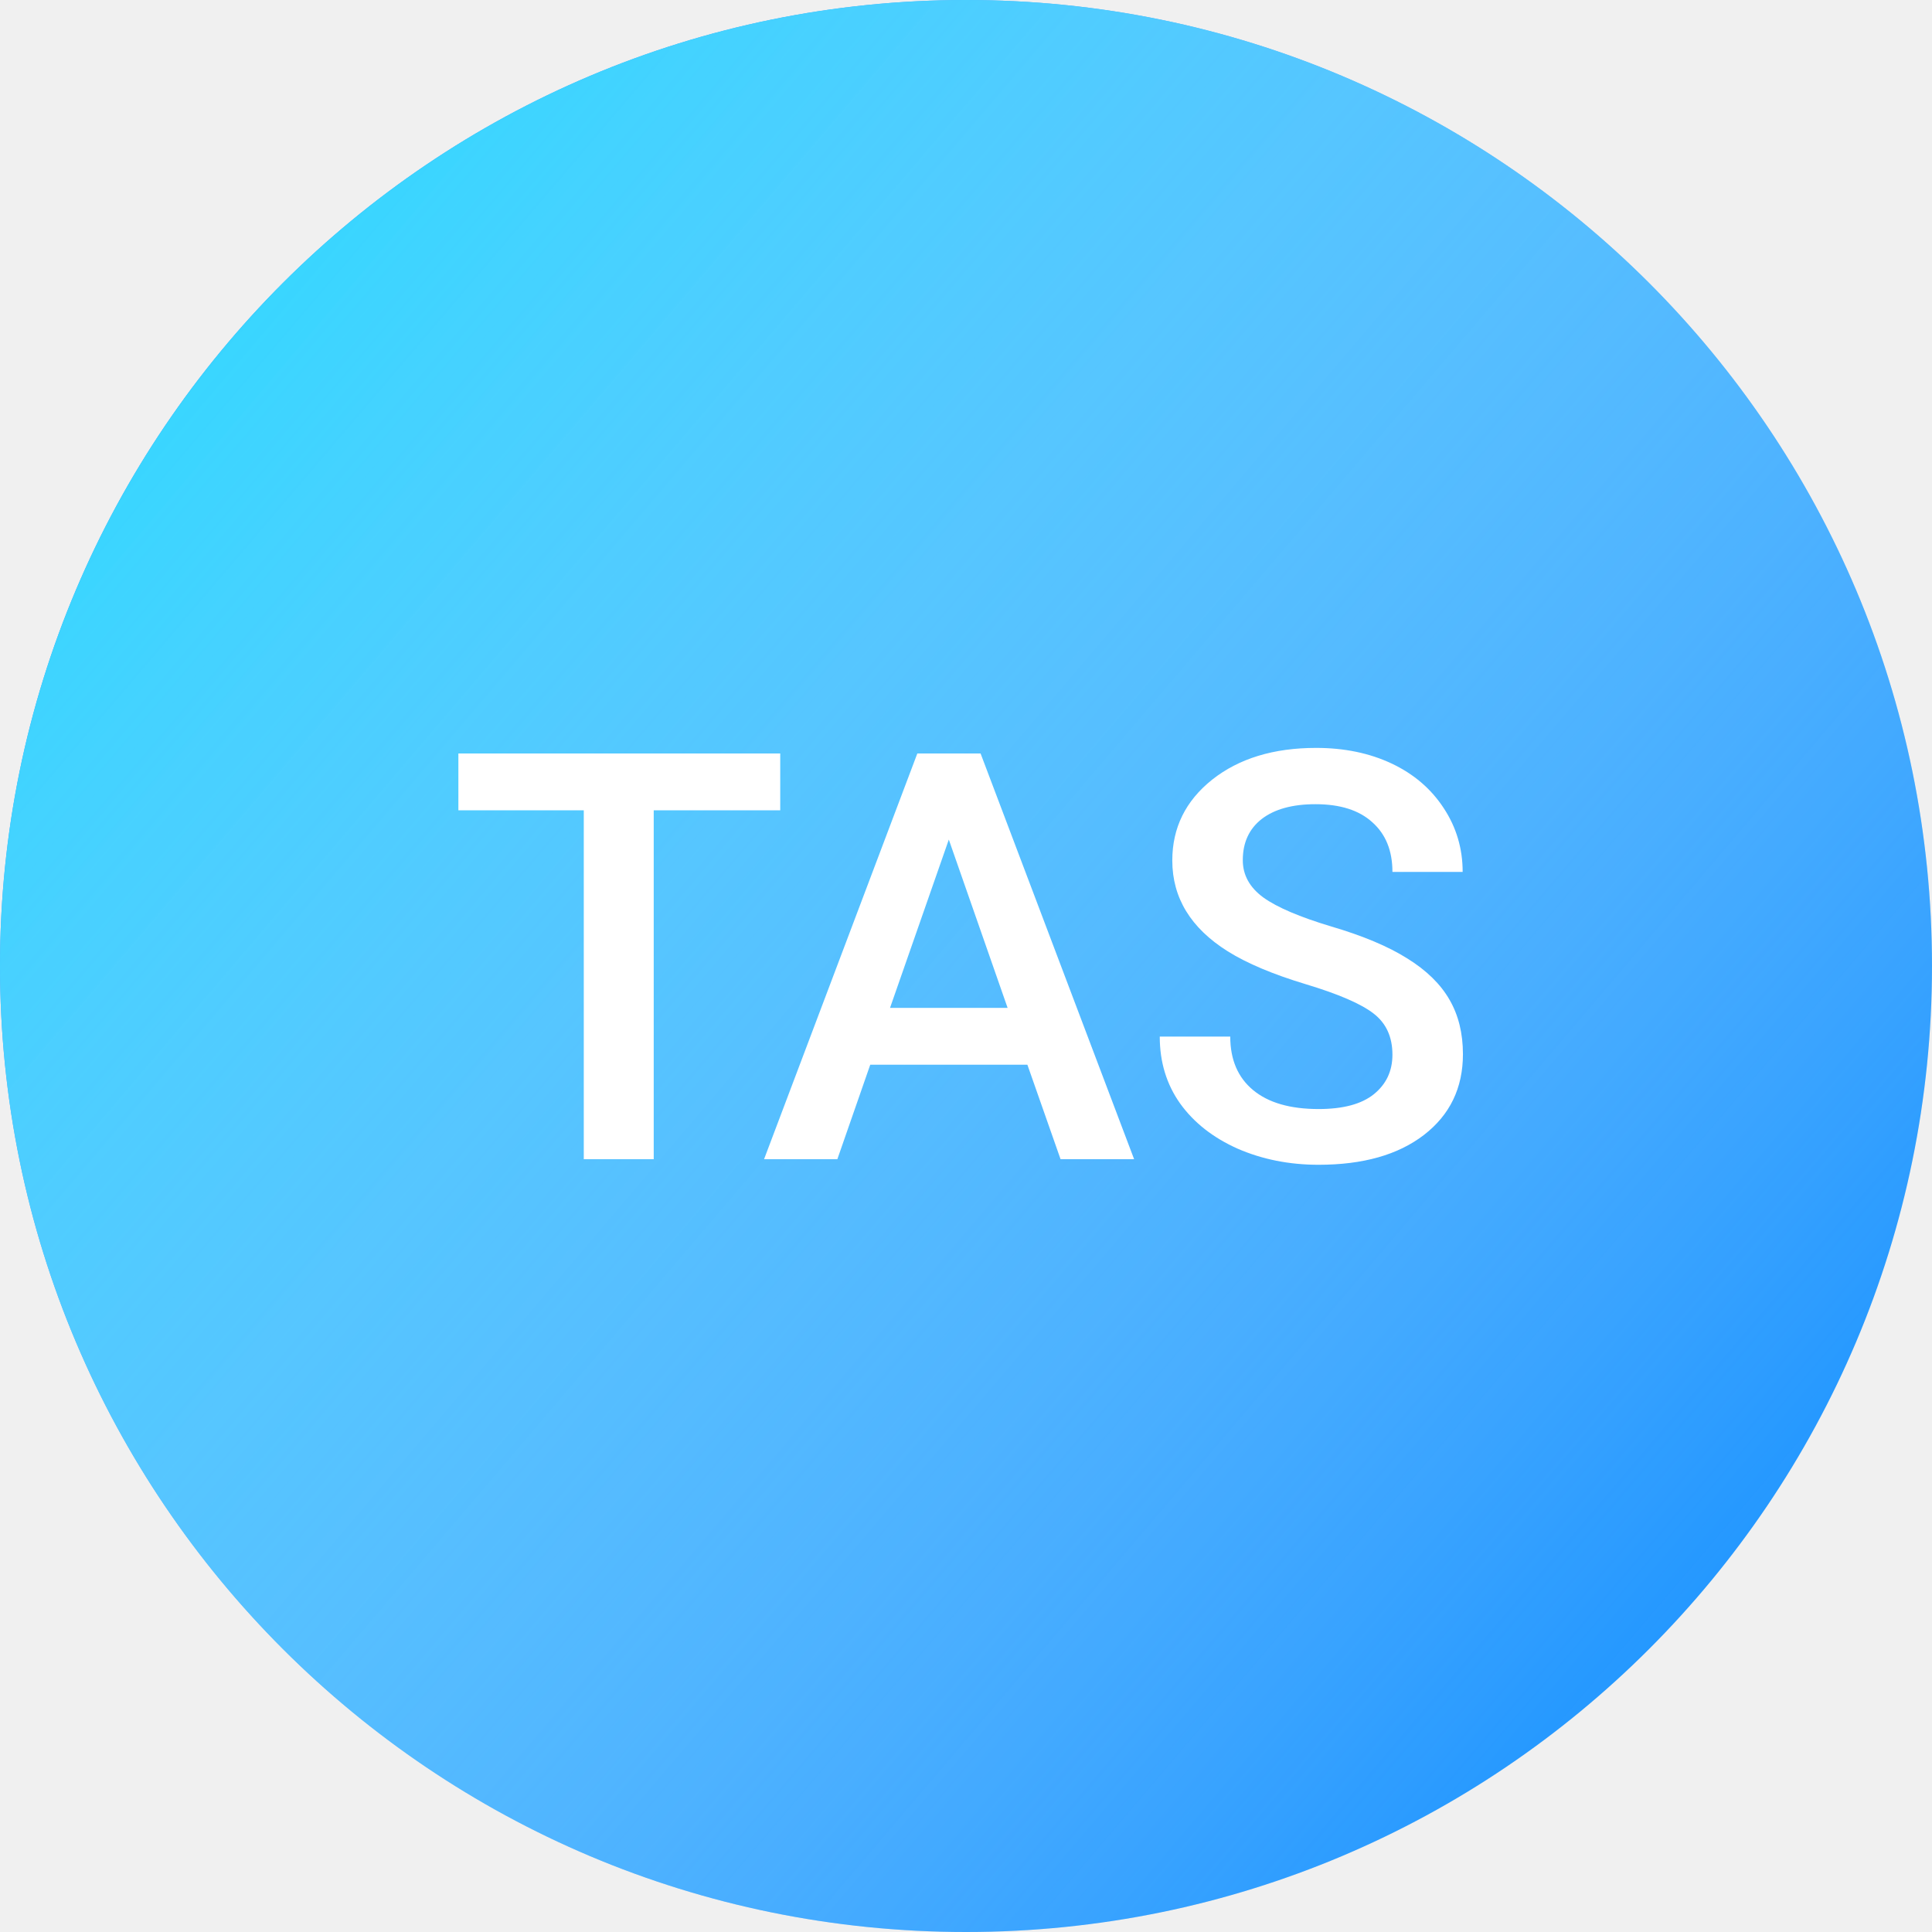
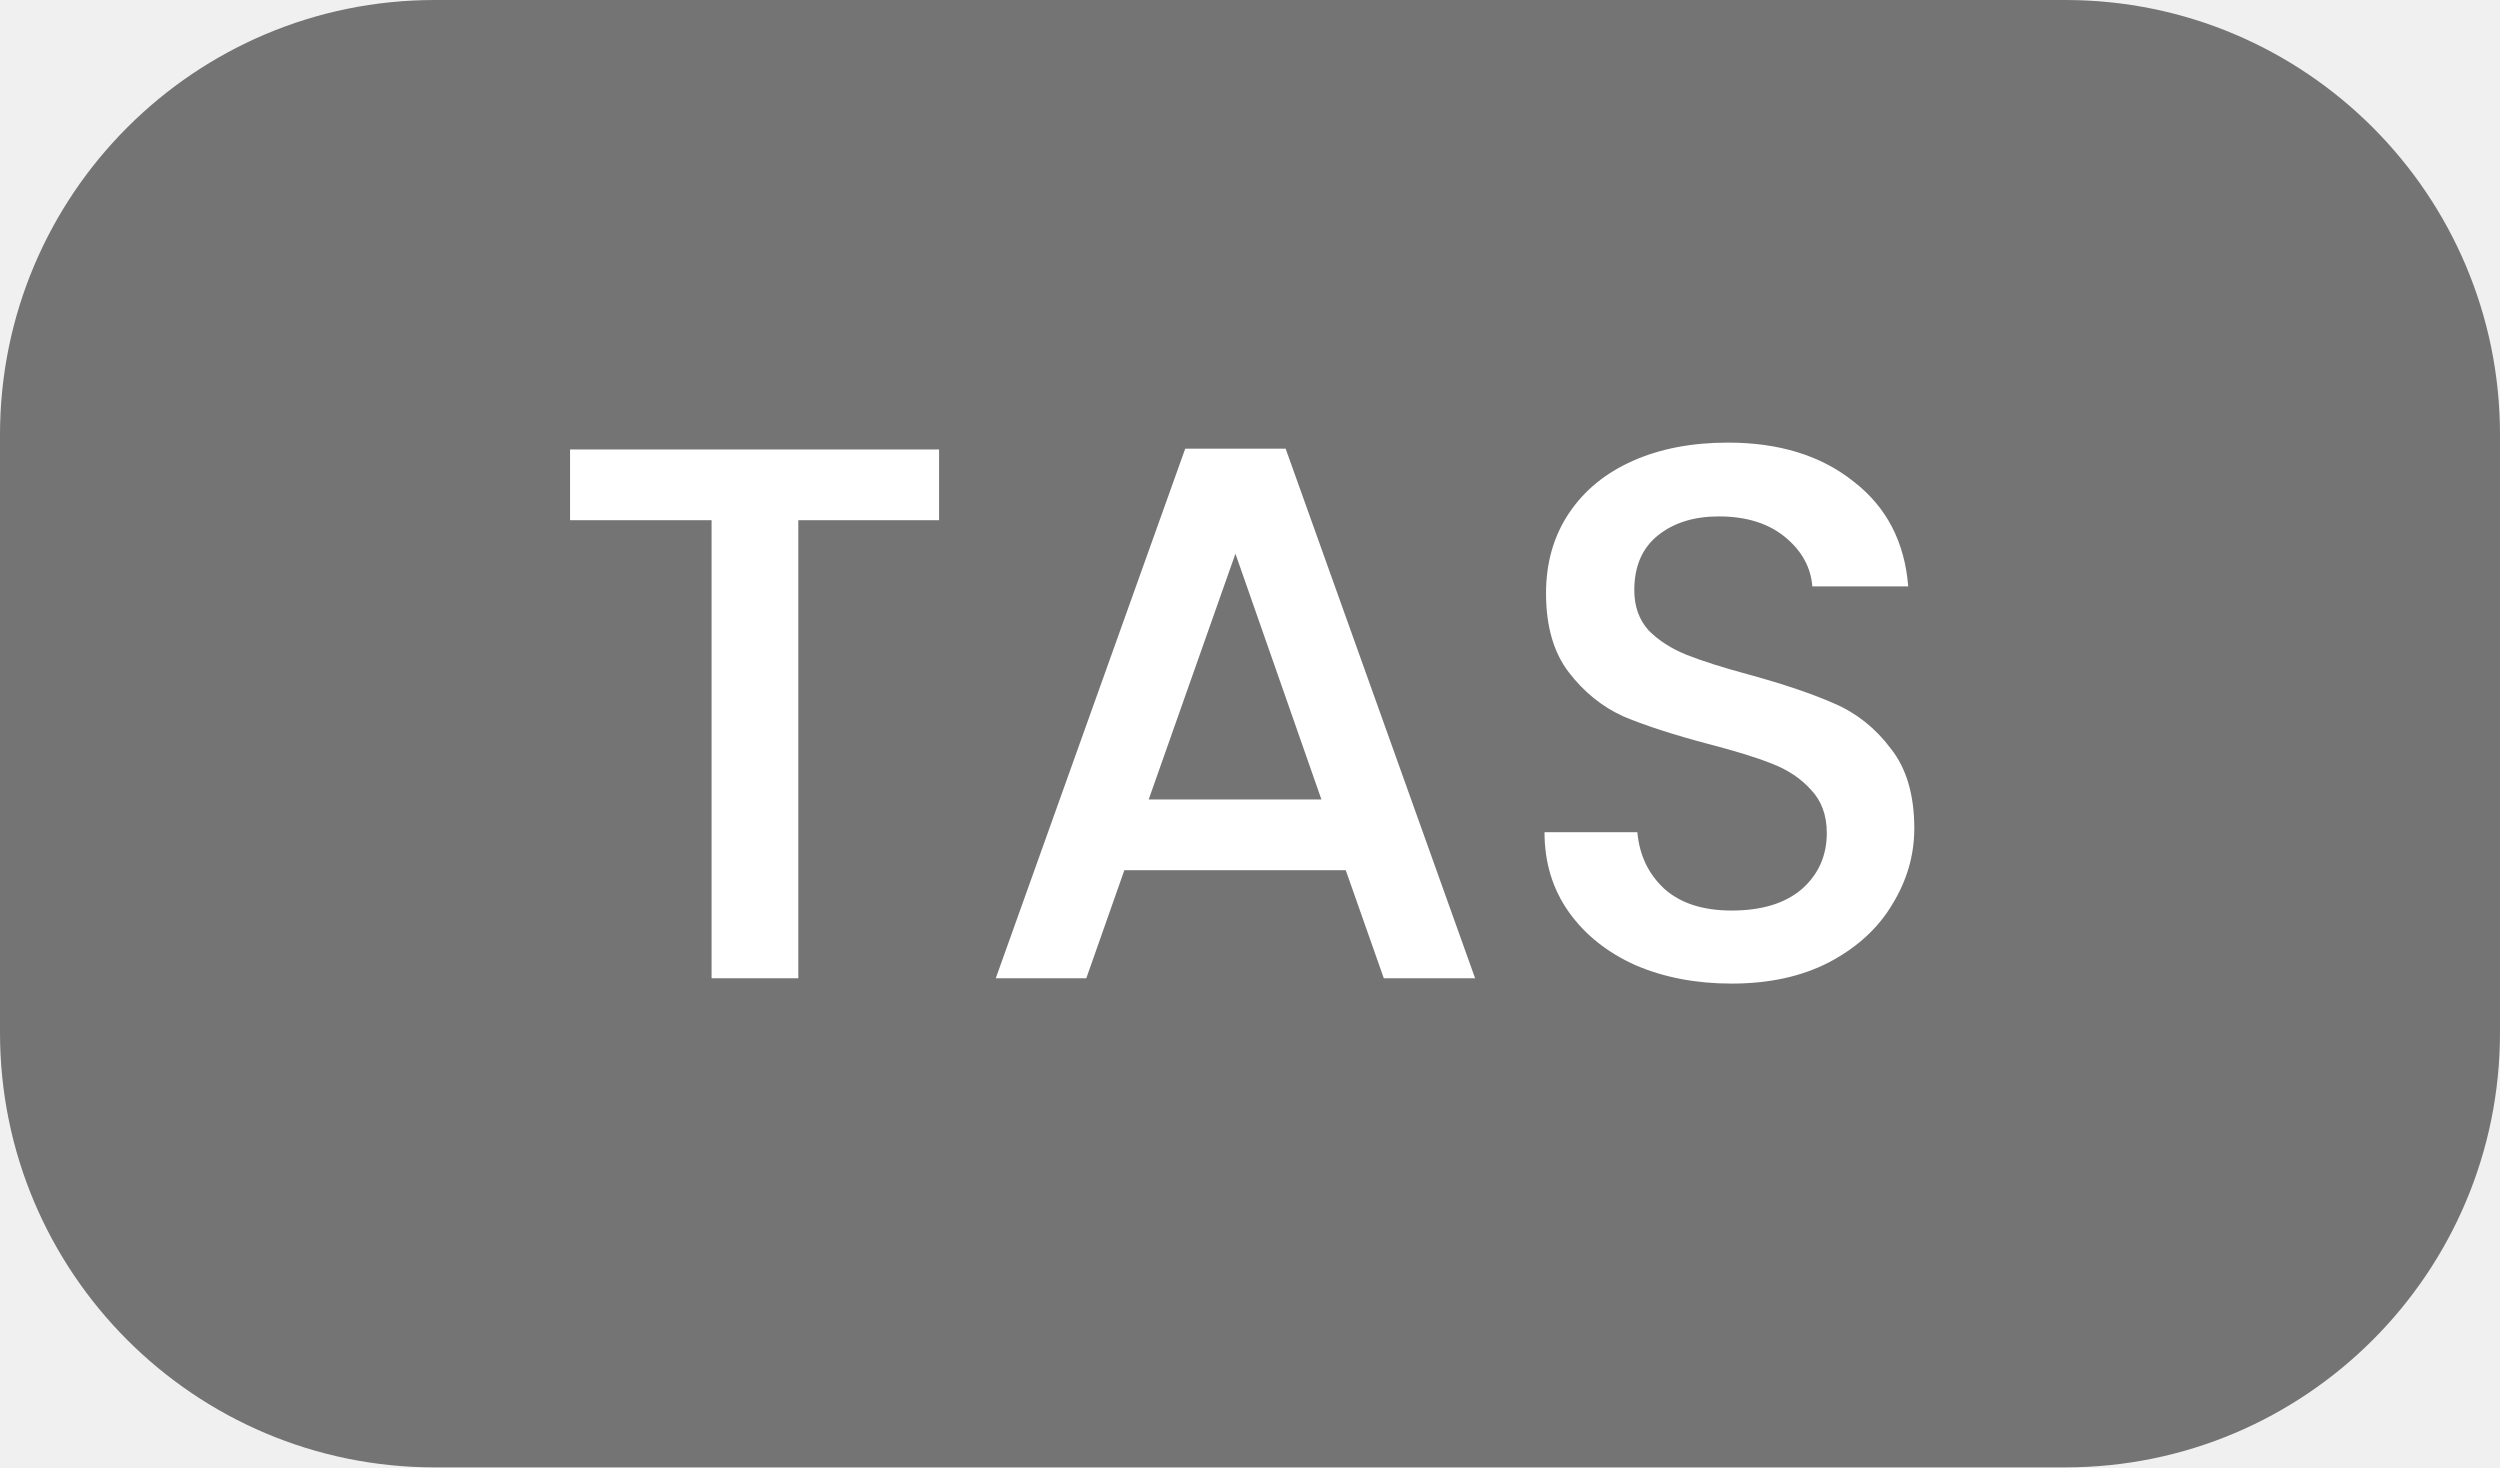
- <svg xmlns="http://www.w3.org/2000/svg" width="325" height="325" viewBox="0 0 325 325" fill="none">
-   <circle cx="162.5" cy="162.5" r="162.5" fill="#1A93FF" />
-   <circle cx="162.5" cy="162.5" r="162.5" fill="url(#paint0_linear)" />
-   <path d="M131.25 136.312H109.969V195H98.203V136.312H77.109V126.75H131.25V136.312ZM172.828 179.109H146.391L140.859 195H128.531L154.312 126.75H164.953L190.781 195H178.406L172.828 179.109ZM149.719 169.547H169.5L159.609 141.234L149.719 169.547ZM234.234 177.422C234.234 174.422 233.172 172.109 231.047 170.484C228.953 168.859 225.156 167.219 219.656 165.562C214.156 163.906 209.781 162.062 206.531 160.031C200.312 156.125 197.203 151.031 197.203 144.75C197.203 139.25 199.438 134.719 203.906 131.156C208.406 127.594 214.234 125.812 221.391 125.812C226.141 125.812 230.375 126.688 234.094 128.438C237.812 130.188 240.734 132.688 242.859 135.938C244.984 139.156 246.047 142.734 246.047 146.672H234.234C234.234 143.109 233.109 140.328 230.859 138.328C228.641 136.297 225.453 135.281 221.297 135.281C217.422 135.281 214.406 136.109 212.25 137.766C210.125 139.422 209.062 141.734 209.062 144.703C209.062 147.203 210.219 149.297 212.531 150.984C214.844 152.641 218.656 154.266 223.969 155.859C229.281 157.422 233.547 159.219 236.766 161.25C239.984 163.25 242.344 165.562 243.844 168.188C245.344 170.781 246.094 173.828 246.094 177.328C246.094 183.016 243.906 187.547 239.531 190.922C235.188 194.266 229.281 195.938 221.812 195.938C216.875 195.938 212.328 195.031 208.172 193.219C204.047 191.375 200.828 188.844 198.516 185.625C196.234 182.406 195.094 178.656 195.094 174.375H206.953C206.953 178.25 208.234 181.25 210.797 183.375C213.359 185.5 217.031 186.562 221.812 186.562C225.938 186.562 229.031 185.734 231.094 184.078C233.188 182.391 234.234 180.172 234.234 177.422Z" fill="white" />
-   <defs>
-     <linearGradient id="paint0_linear" x1="31.5" y1="5.76769e-06" x2="325" y2="250" gradientUnits="userSpaceOnUse">
-       <stop stop-color="#25DAFF" />
-       <stop offset="1" stop-color="white" stop-opacity="0" />
-     </linearGradient>
-   </defs>
+ <svg xmlns="http://www.w3.org/2000/svg" width="46" height="27" viewBox="0 0 46 27" fill="none">
+   <rect width="46" height="27" rx="8" fill="#747474" />
+   <path d="M17.279 8.27V9.572H14.689V18H13.093V9.572H10.489V8.27H17.279ZM24.762 16.012H20.688L19.988 18H18.322L21.808 8.256H23.656L27.142 18H25.462L24.762 16.012ZM24.314 14.71L22.732 10.188L21.136 14.71H24.314ZM31.863 18.098C31.21 18.098 30.622 17.986 30.099 17.762C29.577 17.529 29.166 17.202 28.867 16.782C28.569 16.362 28.419 15.872 28.419 15.312H30.127C30.165 15.732 30.328 16.077 30.617 16.348C30.916 16.619 31.331 16.754 31.863 16.754C32.414 16.754 32.843 16.623 33.151 16.362C33.459 16.091 33.613 15.746 33.613 15.326C33.613 14.999 33.515 14.733 33.319 14.528C33.133 14.323 32.895 14.164 32.605 14.052C32.325 13.94 31.933 13.819 31.429 13.688C30.795 13.52 30.277 13.352 29.875 13.184C29.483 13.007 29.147 12.736 28.867 12.372C28.587 12.008 28.447 11.523 28.447 10.916C28.447 10.356 28.587 9.866 28.867 9.446C29.147 9.026 29.539 8.704 30.043 8.48C30.547 8.256 31.131 8.144 31.793 8.144C32.736 8.144 33.506 8.382 34.103 8.858C34.71 9.325 35.046 9.969 35.111 10.79H33.347C33.319 10.435 33.151 10.132 32.843 9.88C32.535 9.628 32.129 9.502 31.625 9.502C31.168 9.502 30.795 9.619 30.505 9.852C30.216 10.085 30.071 10.421 30.071 10.86C30.071 11.159 30.16 11.406 30.337 11.602C30.524 11.789 30.757 11.938 31.037 12.05C31.317 12.162 31.7 12.283 32.185 12.414C32.829 12.591 33.352 12.769 33.753 12.946C34.164 13.123 34.509 13.399 34.789 13.772C35.079 14.136 35.223 14.626 35.223 15.242C35.223 15.737 35.088 16.203 34.817 16.642C34.556 17.081 34.169 17.435 33.655 17.706C33.151 17.967 32.554 18.098 31.863 18.098Z" fill="white" />
</svg>
